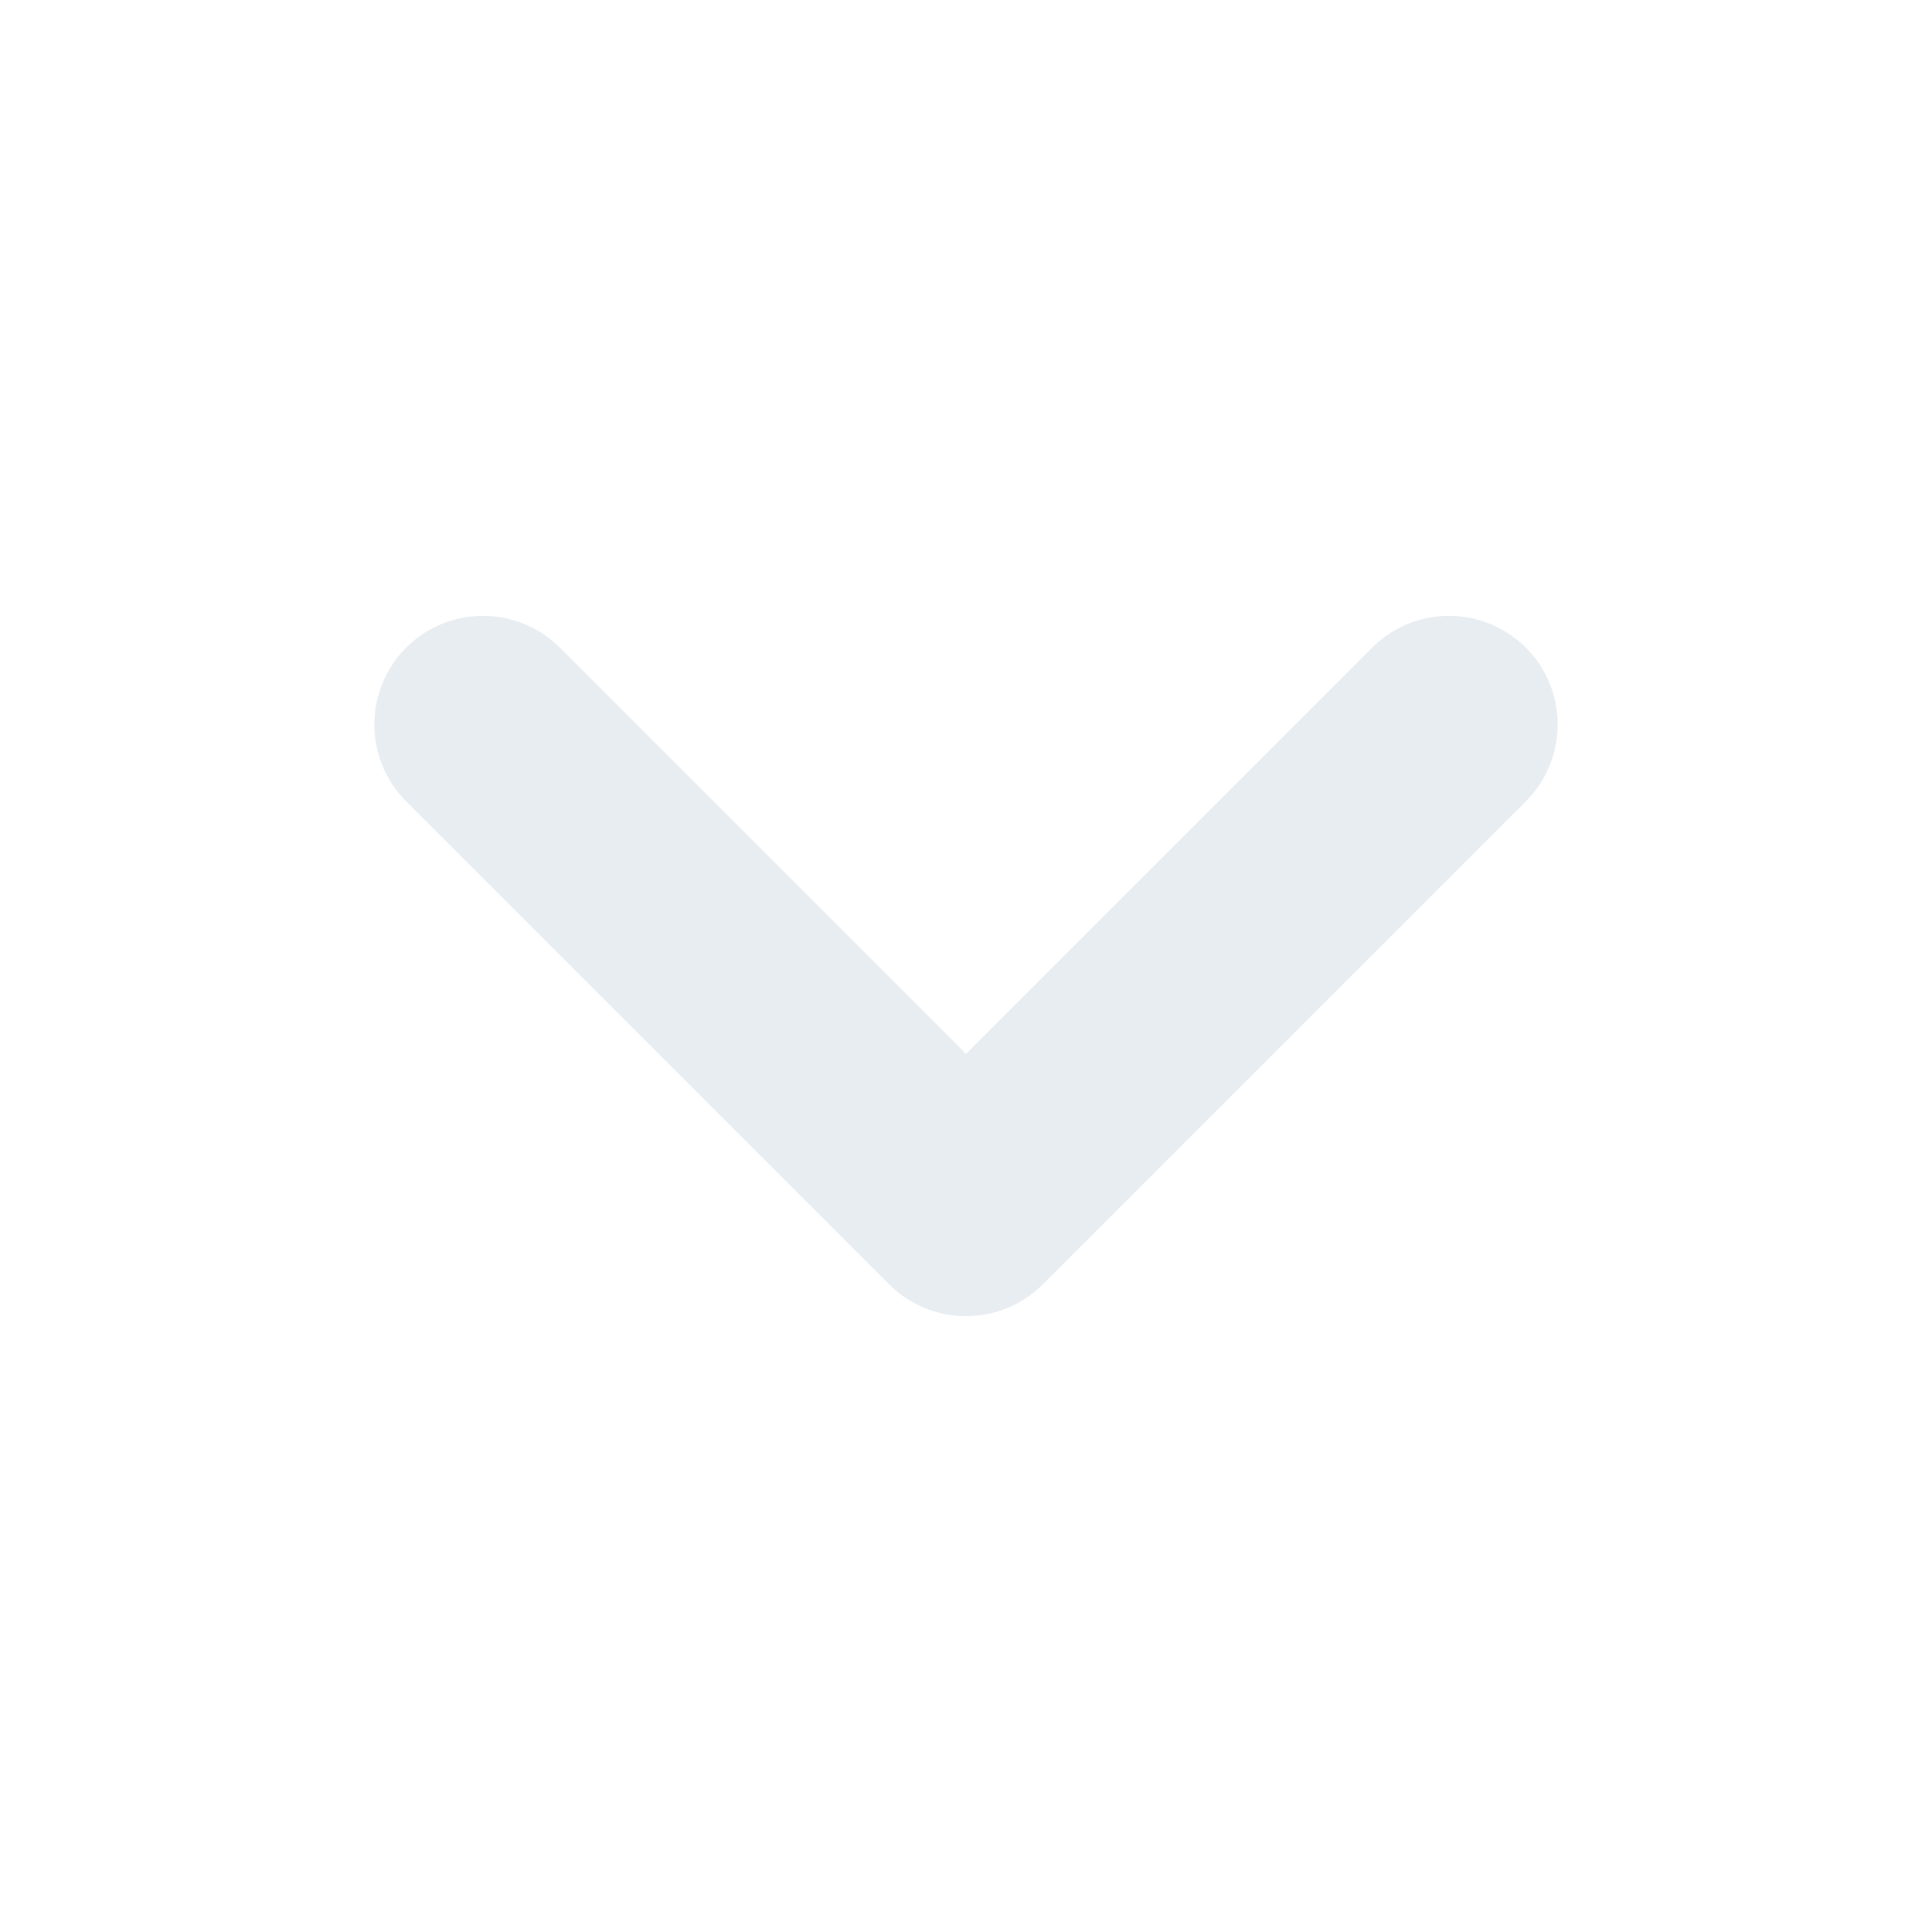
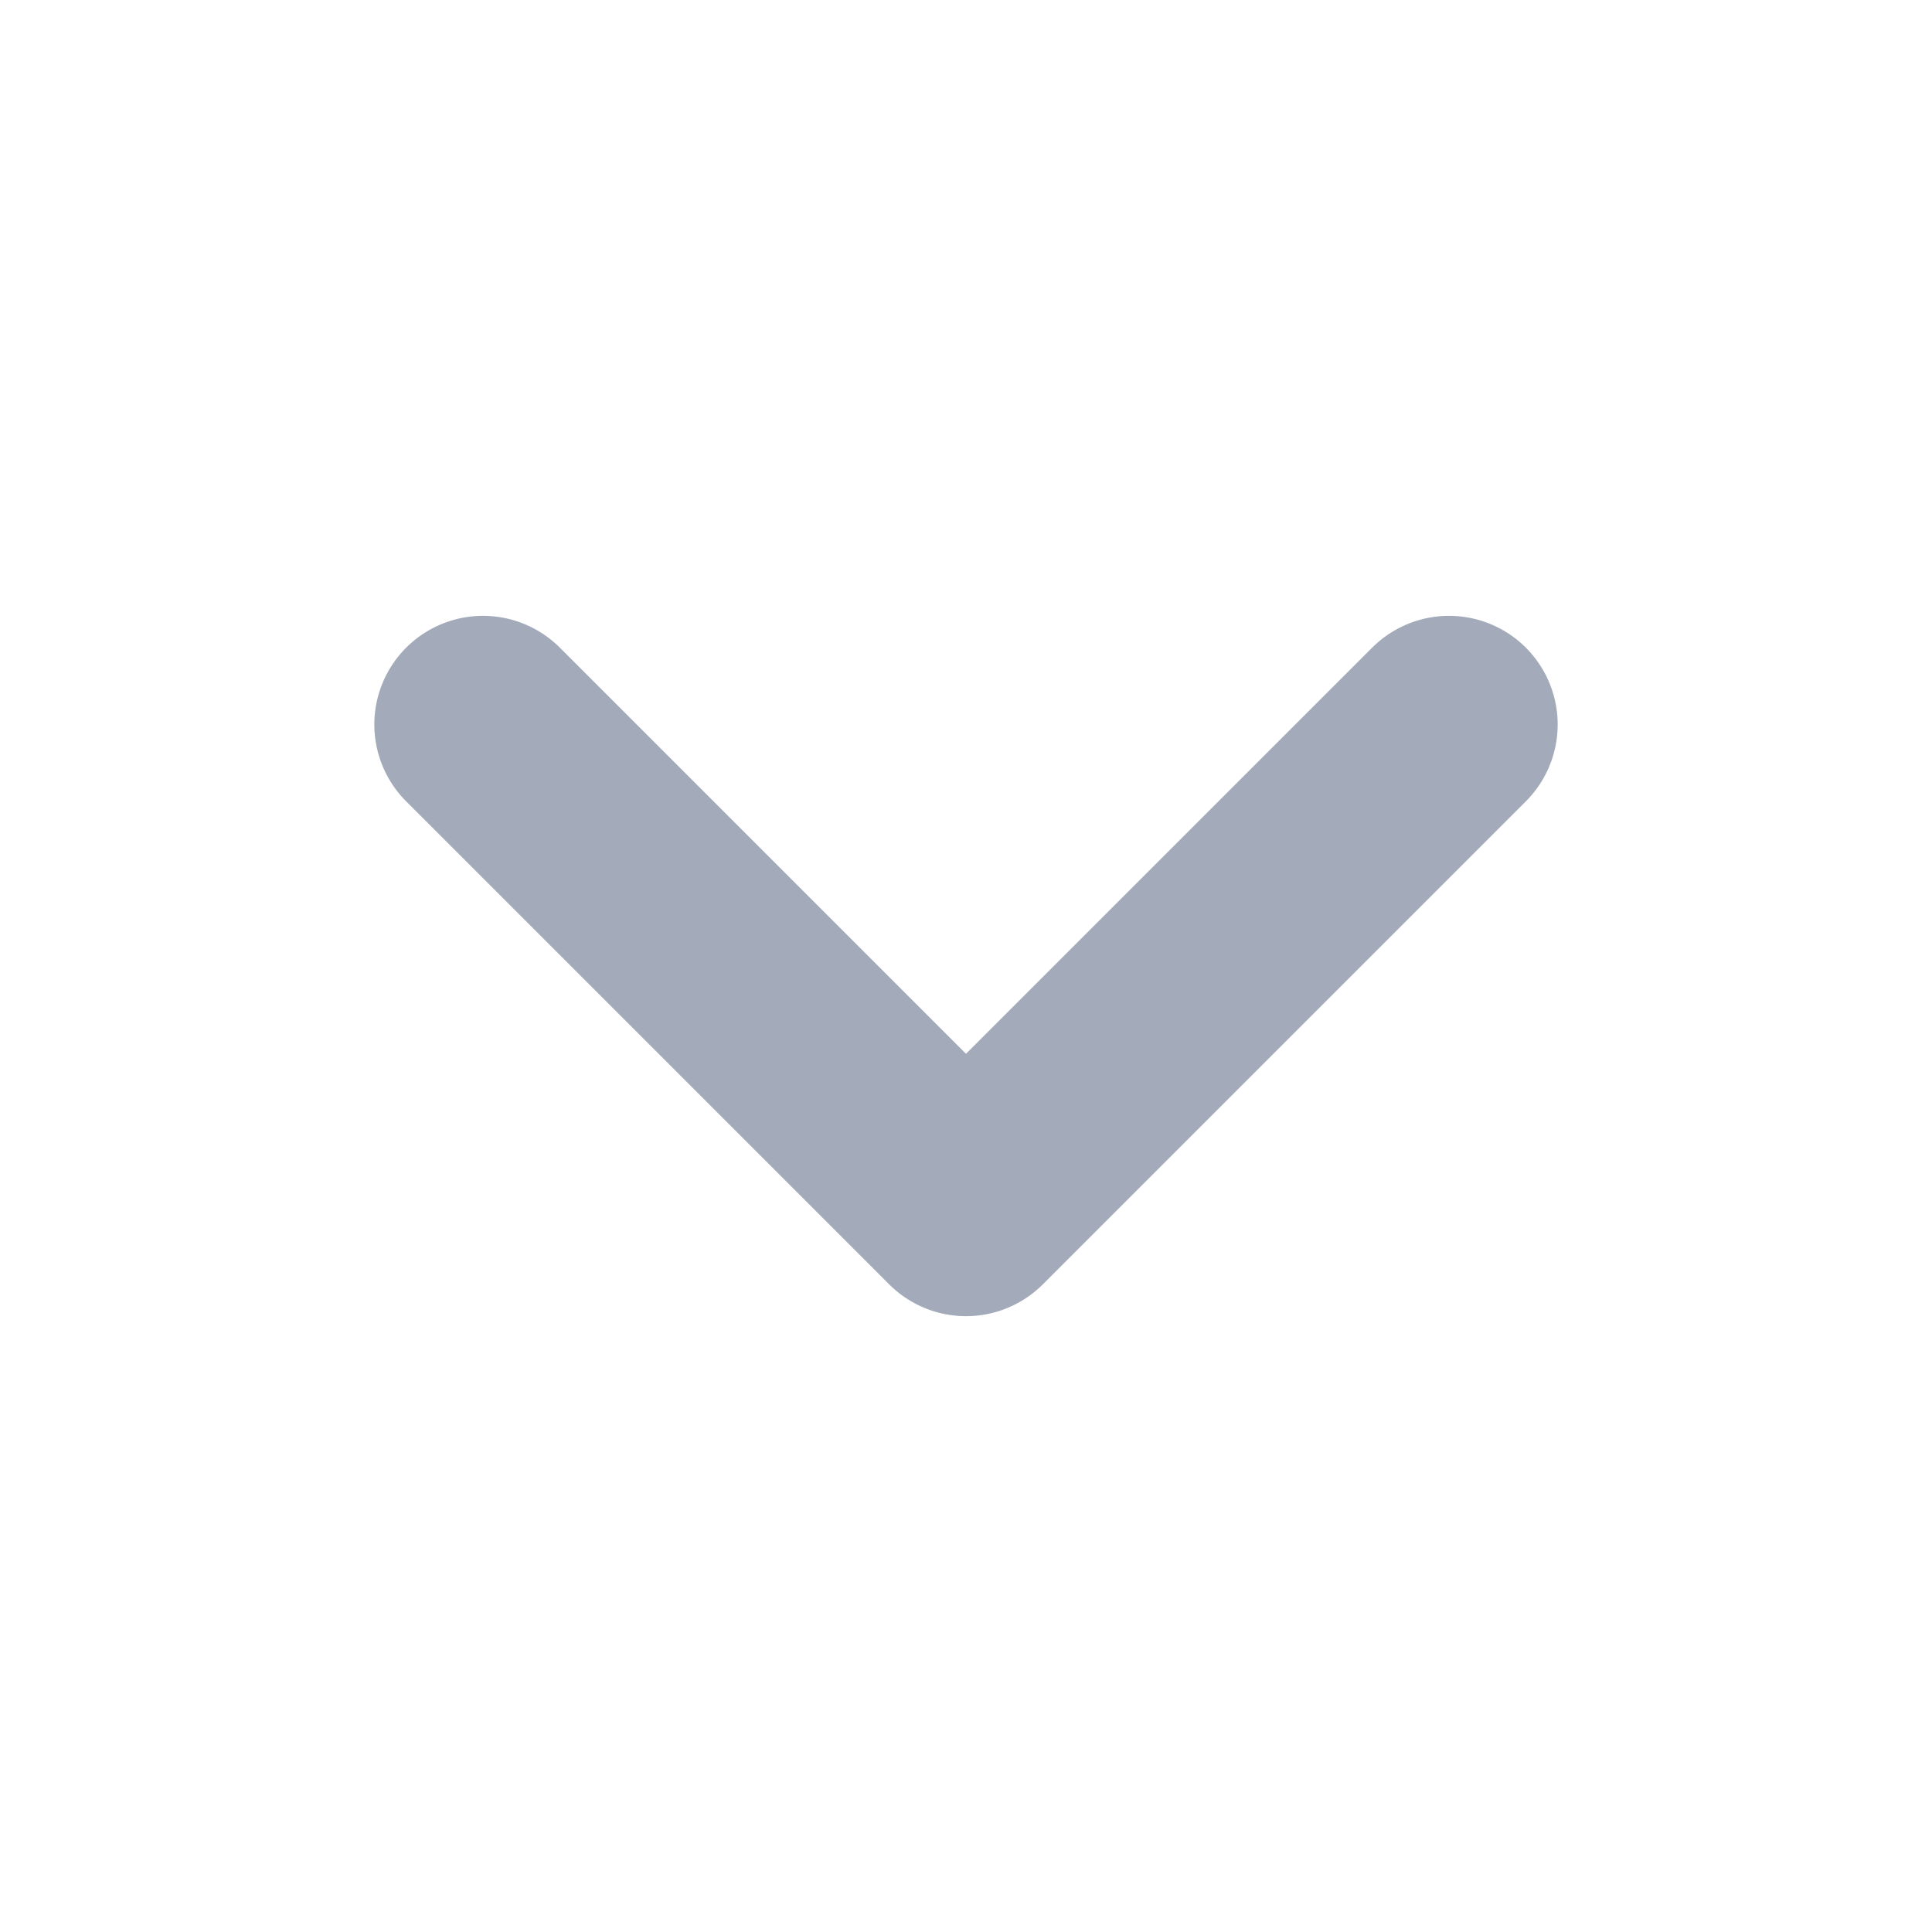
- <svg xmlns="http://www.w3.org/2000/svg" width="16" height="16" viewBox="0 0 16 16" fill="none">
-   <path d="M4 6L8 10L12 6" stroke="#E8EDF2" stroke-width="1.8" stroke-linecap="round" stroke-linejoin="round" />
+ <svg xmlns="http://www.w3.org/2000/svg" width="16" height="16" viewBox="0 0 16 16">
+   <path d="M4 6l4 4 4-4" fill="none" stroke="#A3ABBA" stroke-width="1.8" stroke-linecap="round" stroke-linejoin="round" />
</svg>
